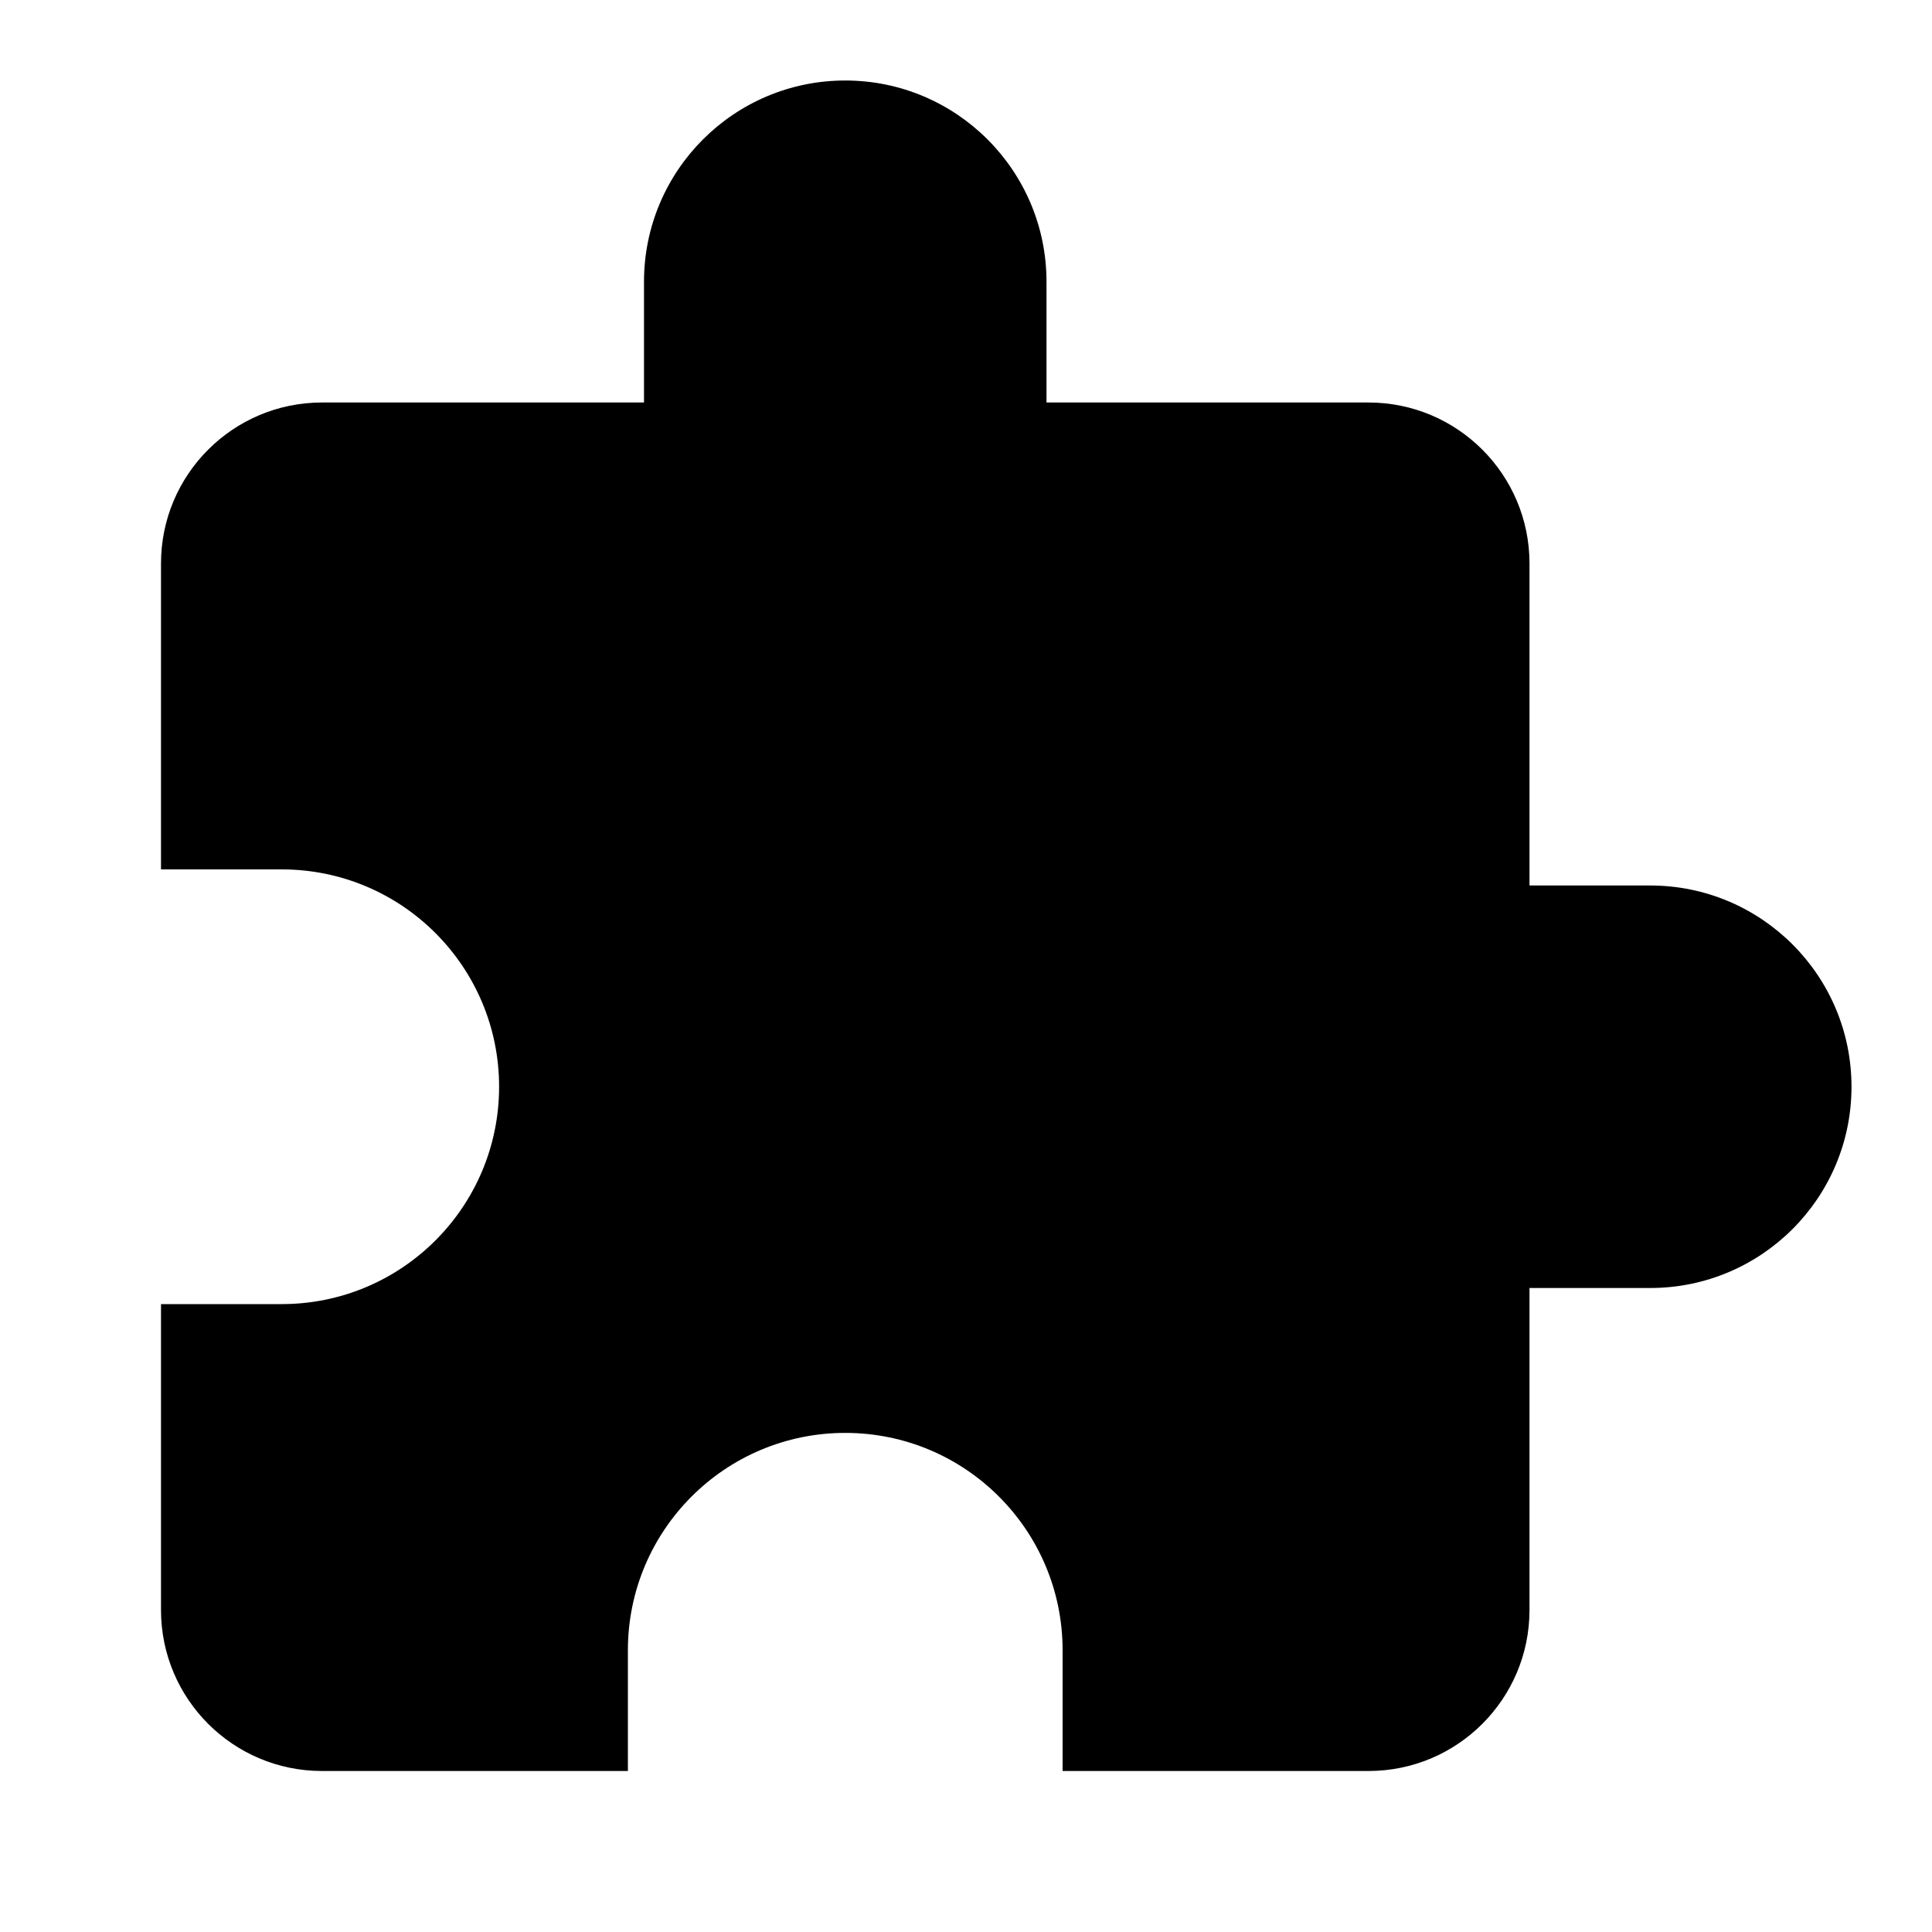
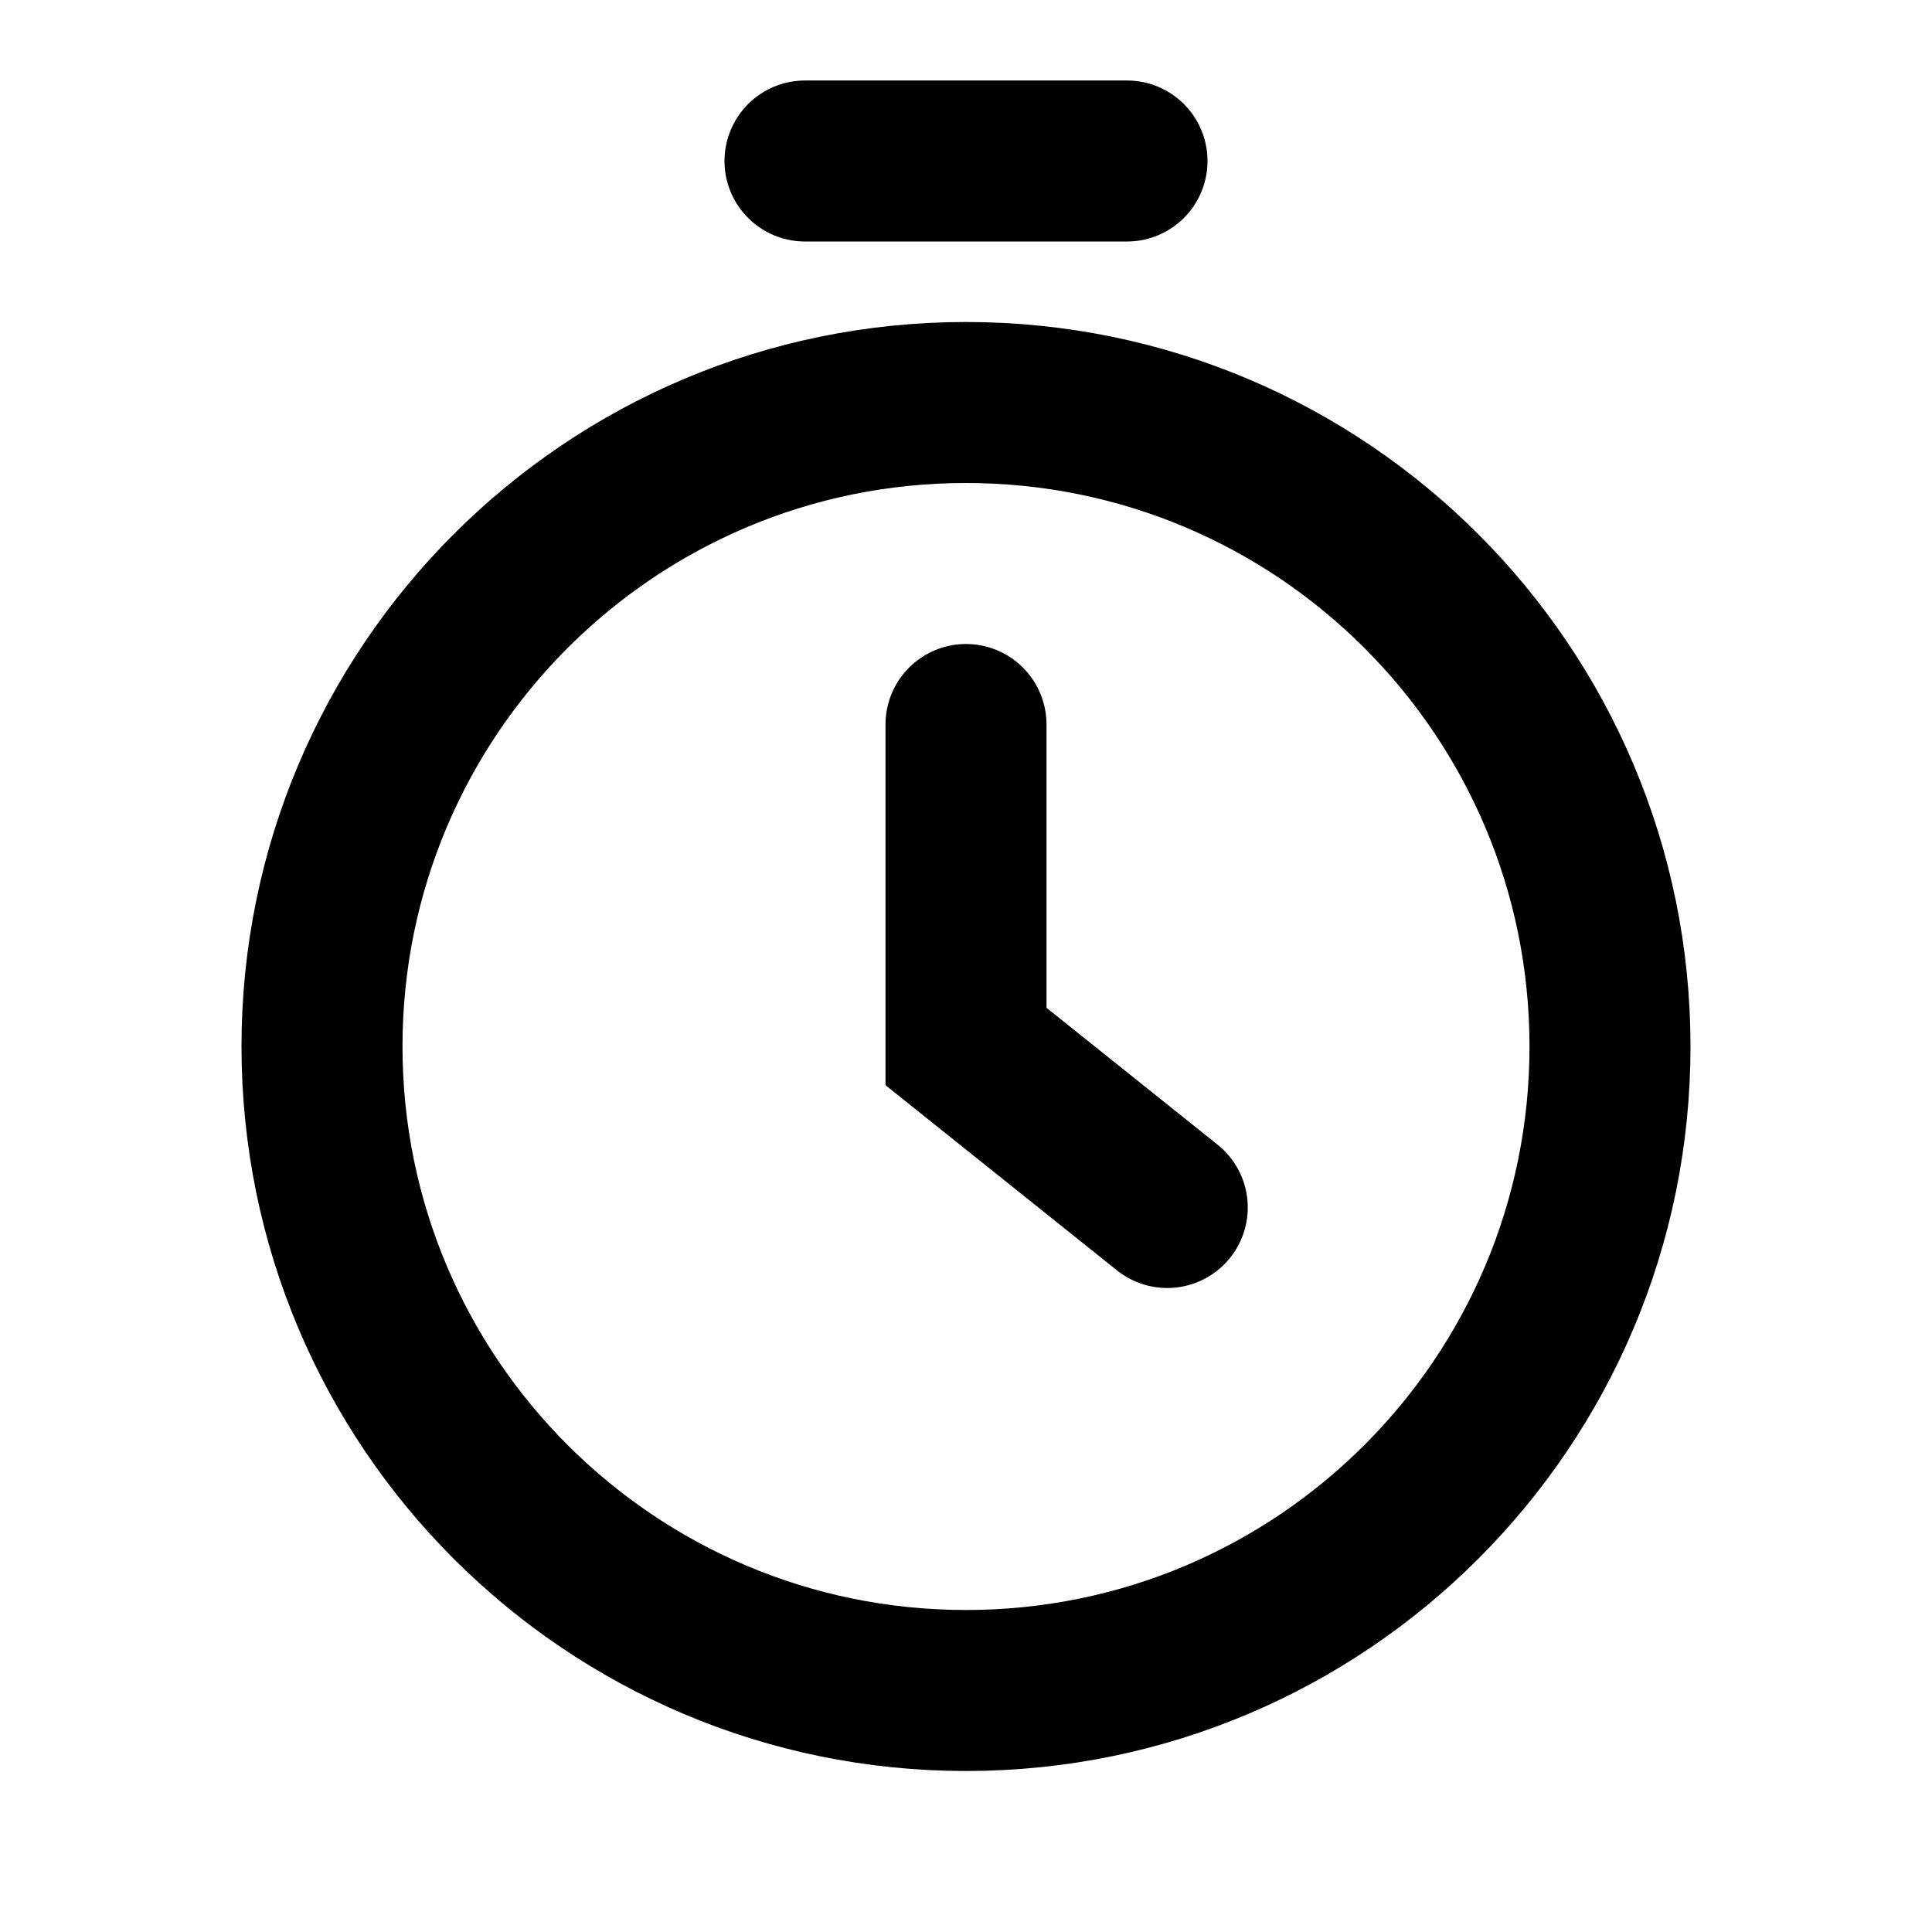
- <svg xmlns="http://www.w3.org/2000/svg" viewBox="0 0 24 24" width="24" height="24" fill="currentColor">
-   <path d="M20.5 11H19V7a2 2 0 0 0-2-2h-4V3.5a2.5 2.5 0 0 0-5 0V5H4a2 2 0 0 0-2 2v3.8h1.5a2.7 2.7 0 0 1 0 5.4H2V20a2 2 0 0 0 2 2h3.8v-1.5a2.7 2.7 0 0 1 5.4 0V22H17a2 2 0 0 0 2-2v-4h1.5a2.5 2.5 0 0 0 0-5z" />
+ <svg xmlns="http://www.w3.org/2000/svg" viewBox="0 0 24 24" fill="none" stroke="currentColor" stroke-width="2" stroke-linecap="round">
+   <circle cx="12" cy="13" r="8" />
+   <path d="M12 9v4l2.5 2M10 2h4" />
</svg>
